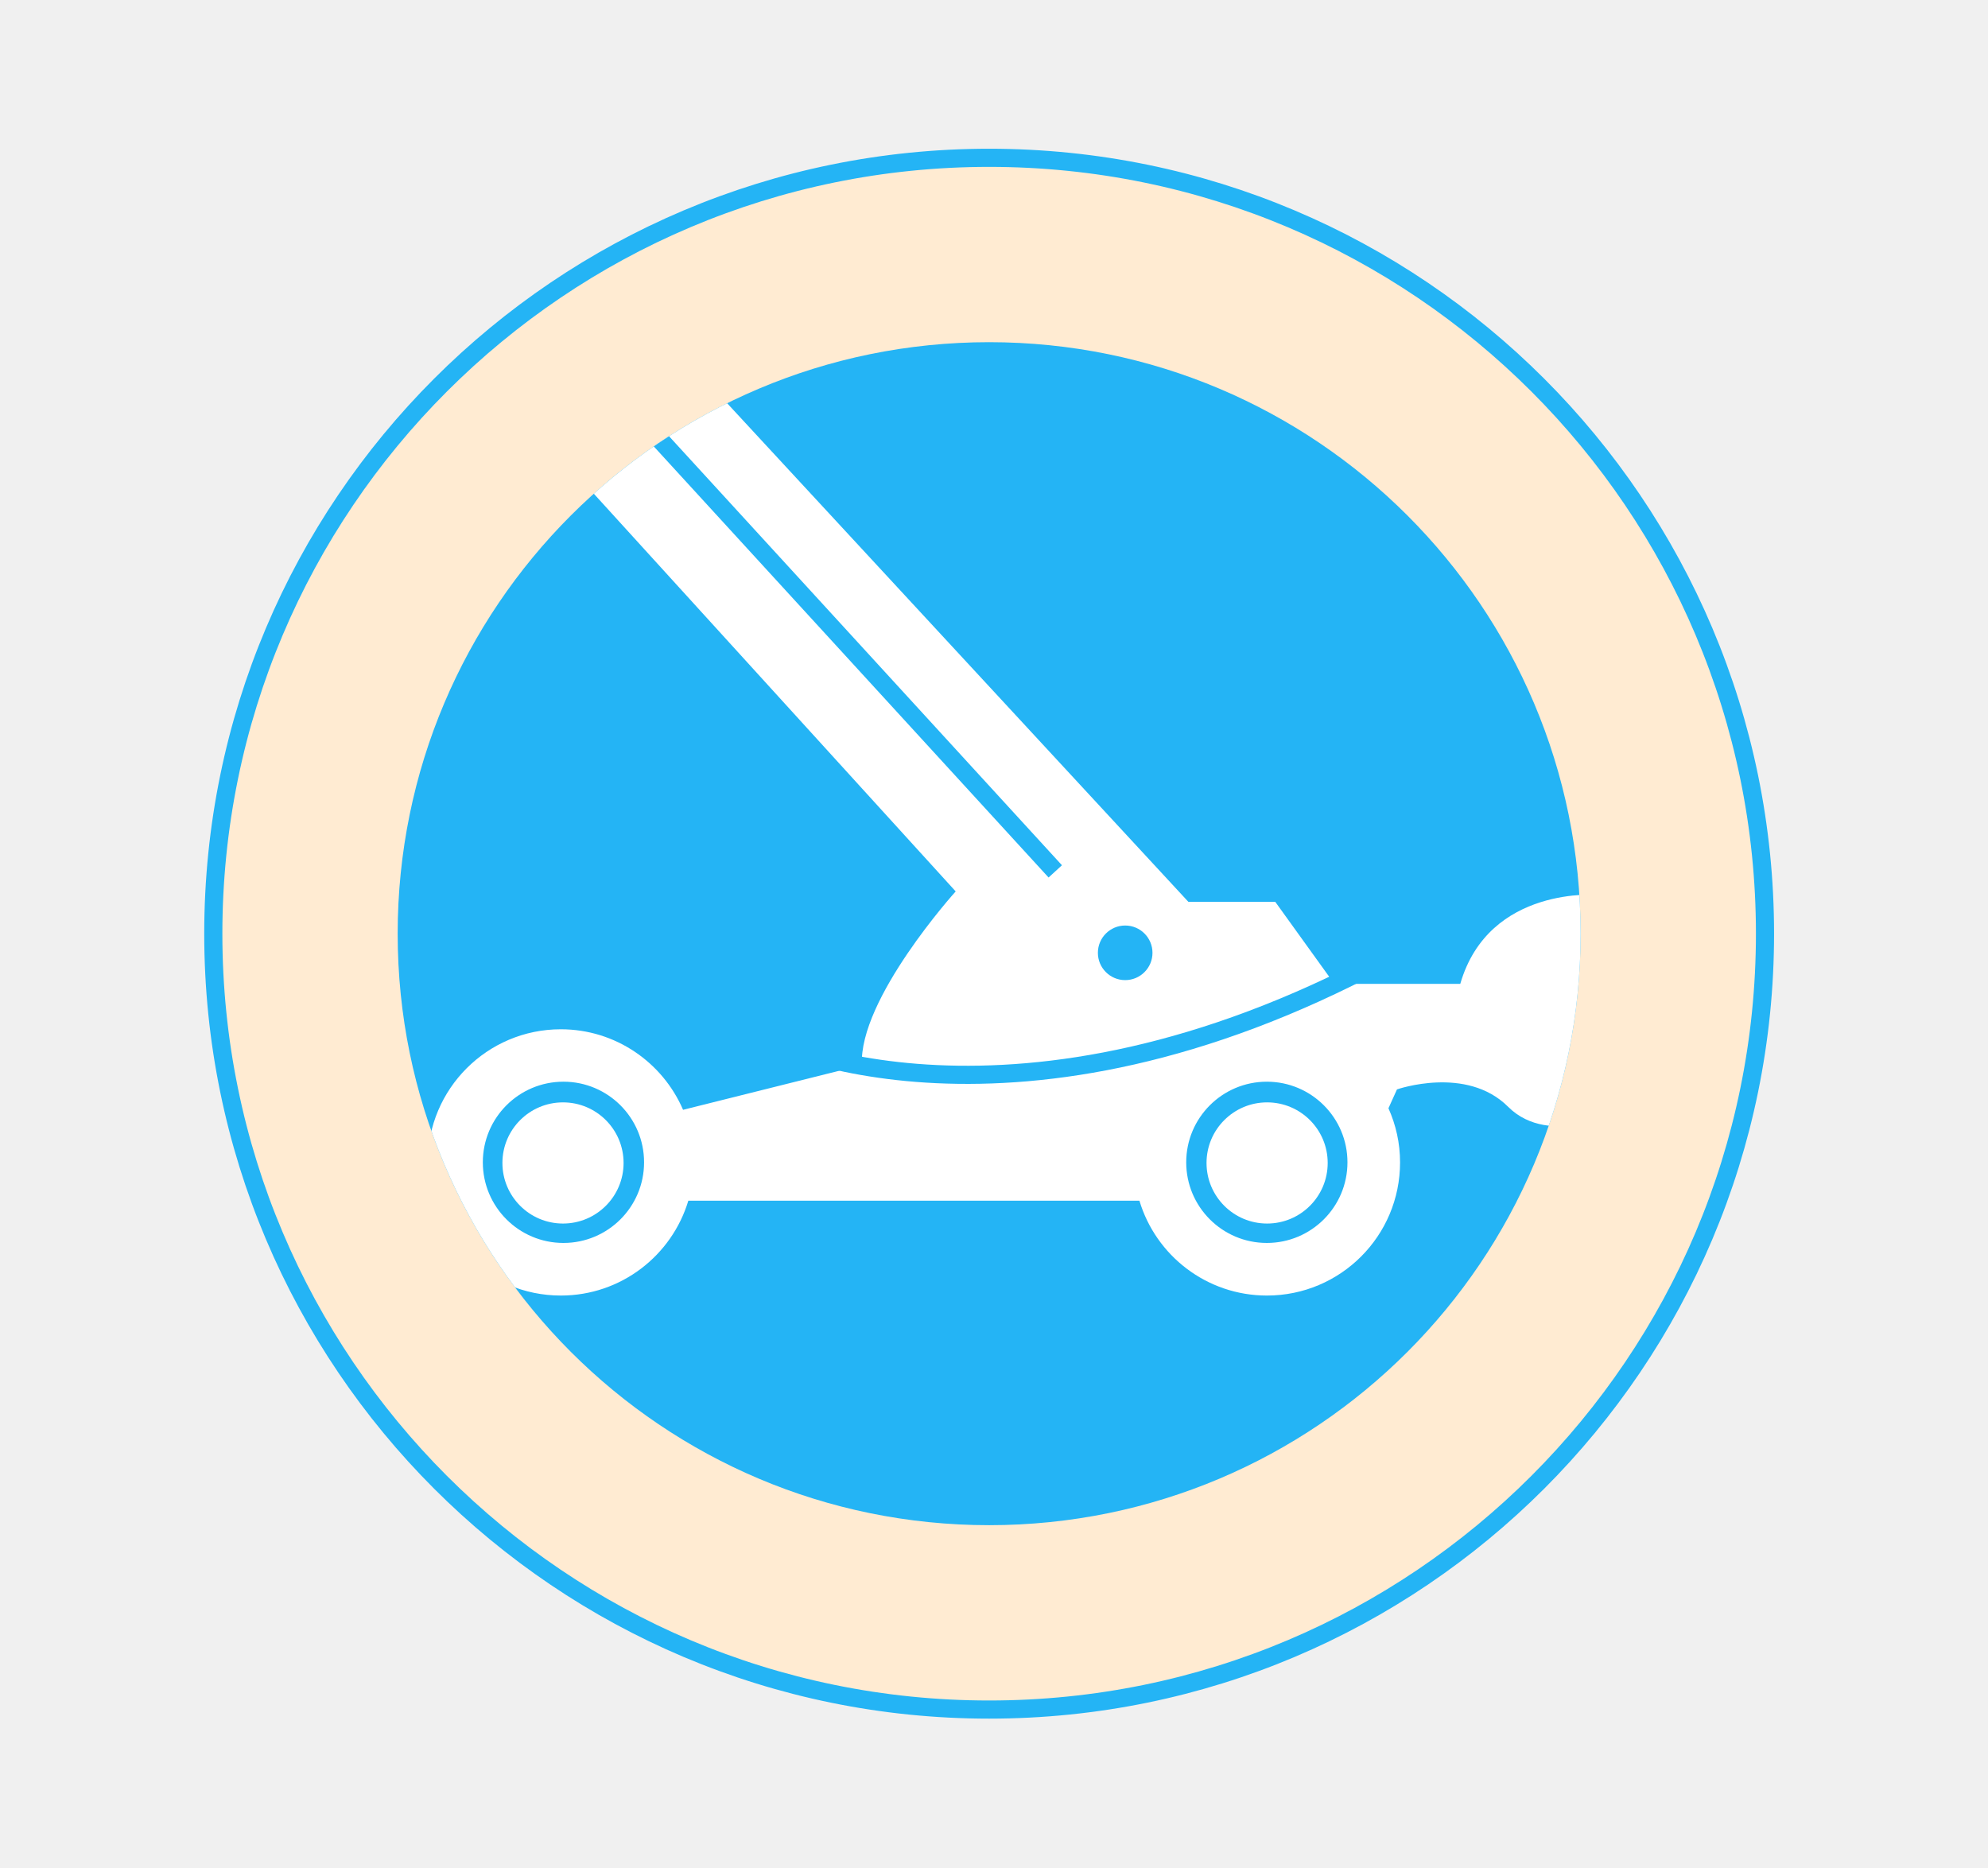
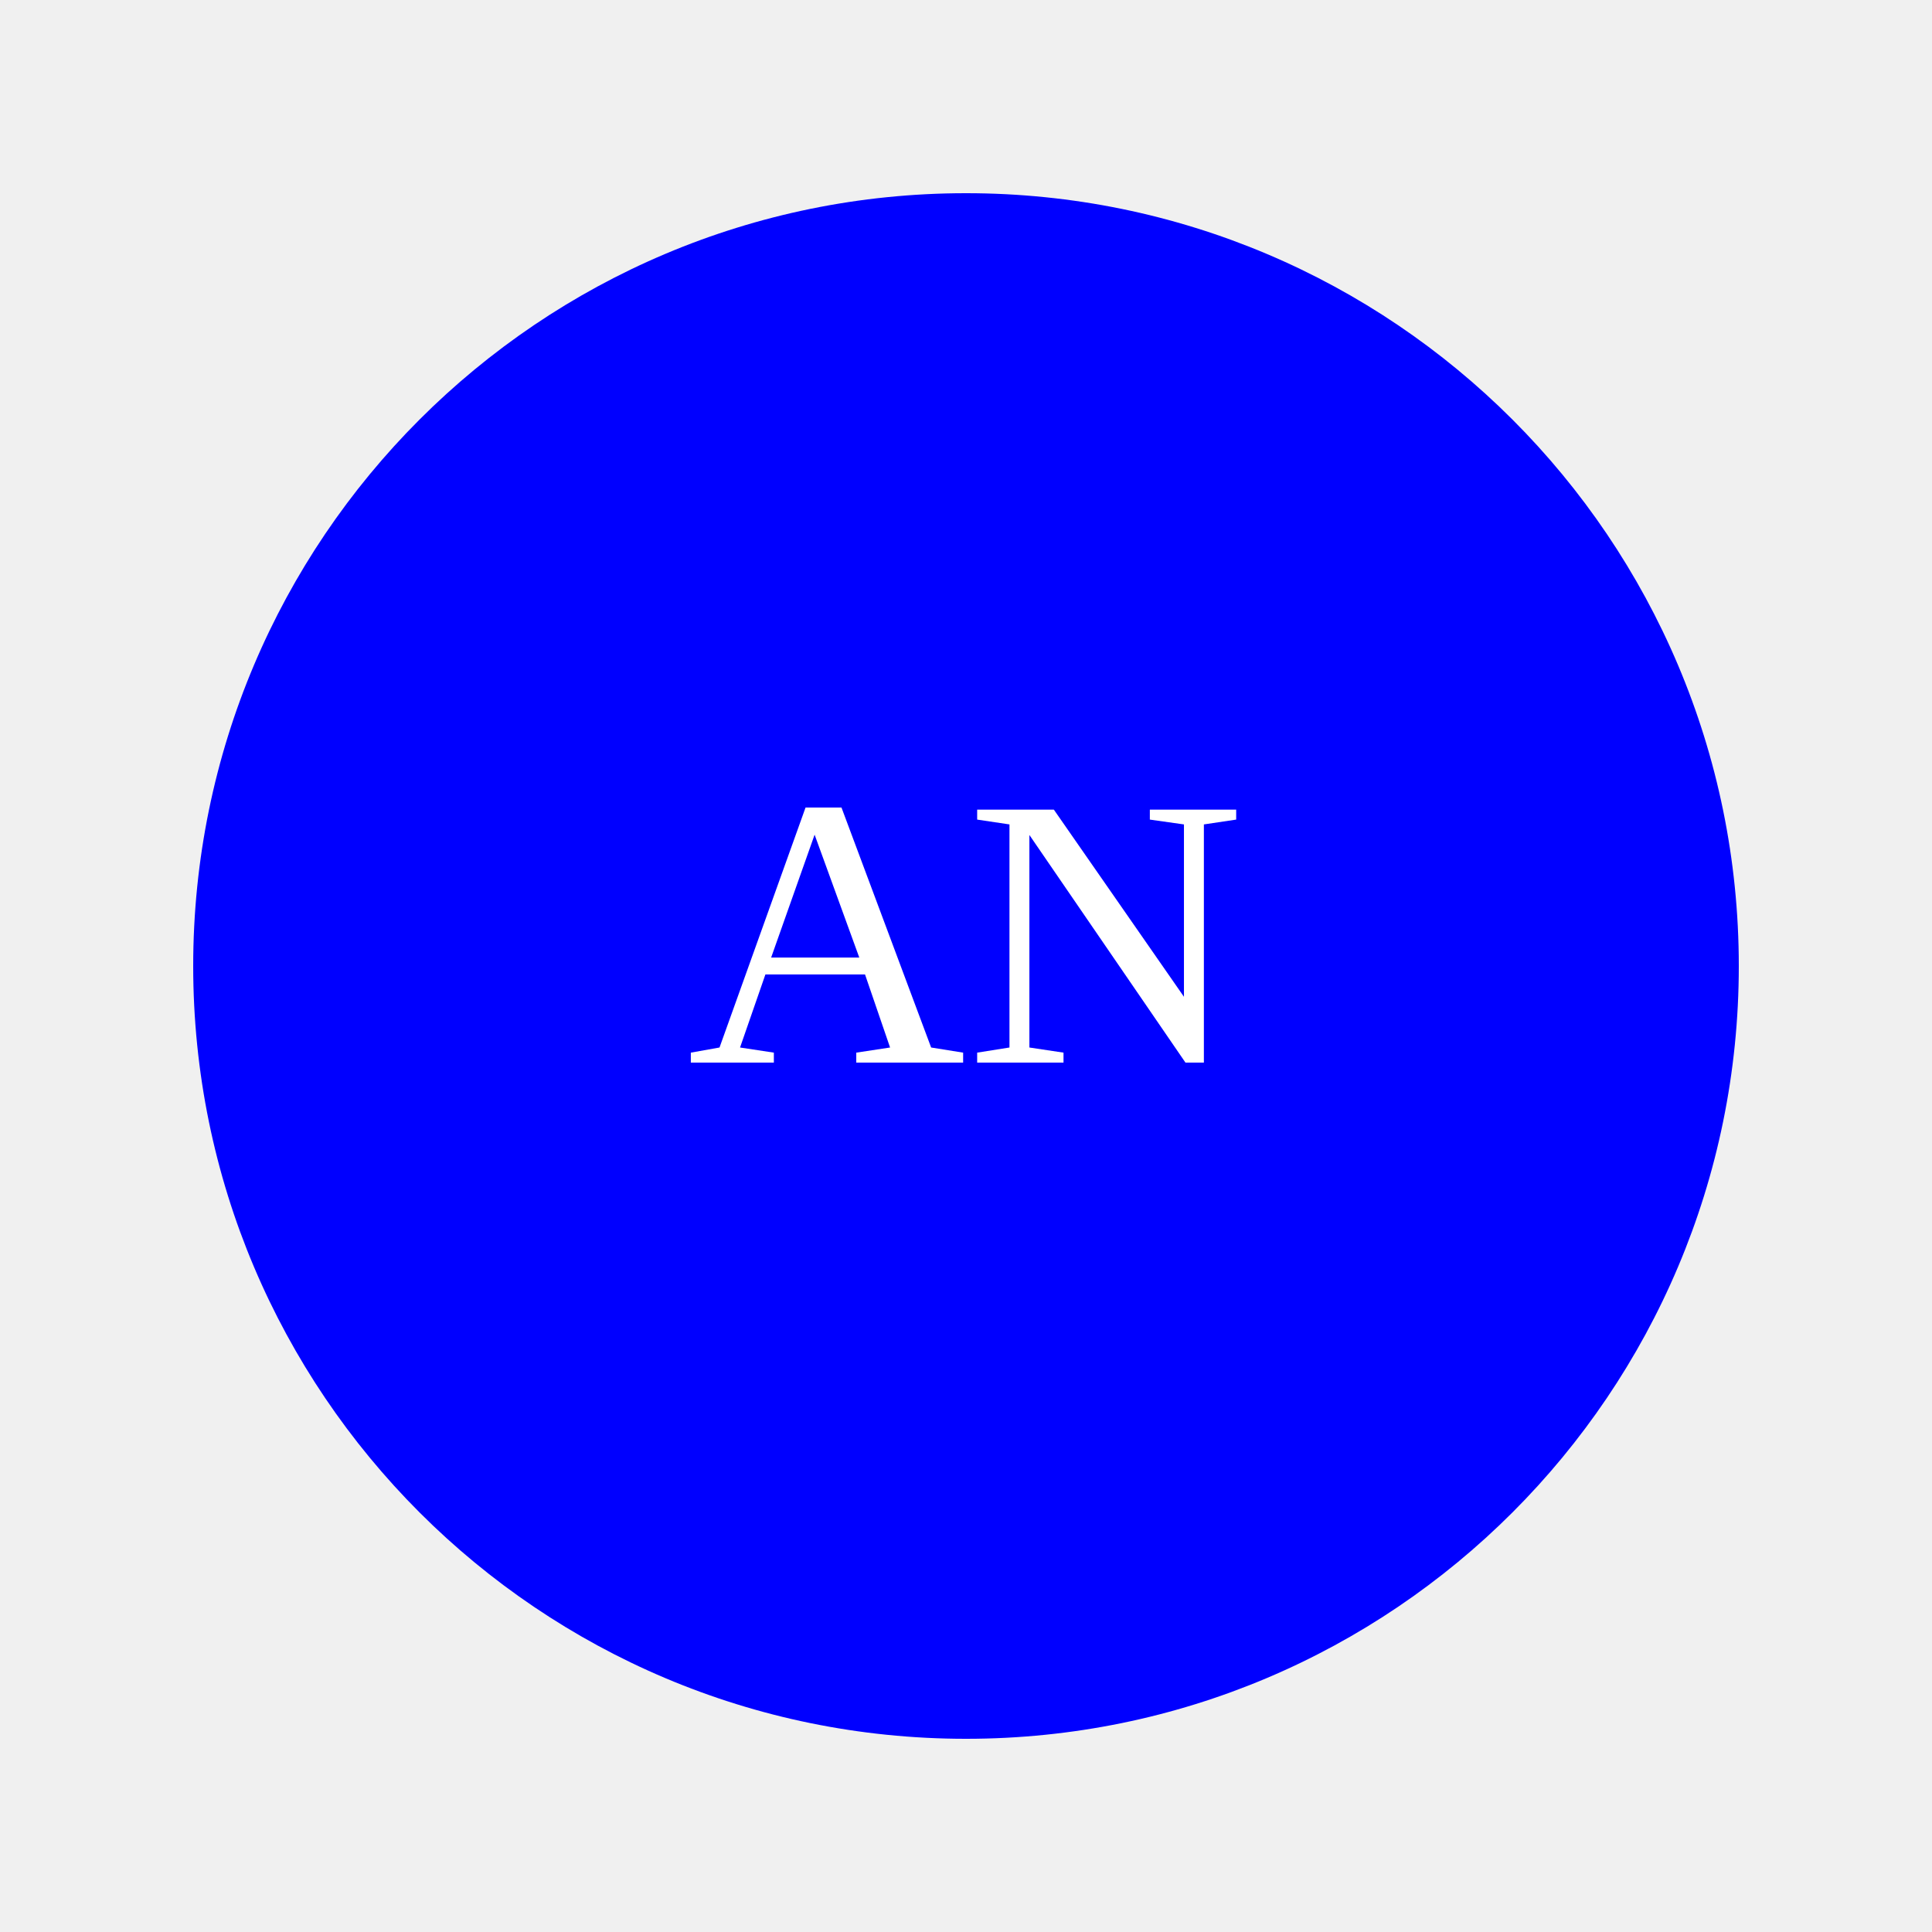
- <svg xmlns="http://www.w3.org/2000/svg" id="Layer_1" data-name="Layer 1" viewBox="0 0 219.21 205.9">
-   <defs>
-     <style>
-       .cls-1, .cls-2 {
-         fill: none;
-       }
- 
-       .cls-3 {
-         clip-path: url(#clippath);
-       }
- 
-       .cls-4 {
-         fill: #fff;
-       }
- 
-       .cls-5 {
-         fill: #24b4f5;
-       }
- 
-       .cls-6 {
-         fill: #ffebd2;
-       }
- 
-       .cls-6, .cls-2 {
-         stroke: #24b4f5;
-         stroke-miterlimit: 10;
-         stroke-width: 2px;
-       }
-     </style>
-     <clipPath id="clippath">
-       <circle class="cls-1" cx="109.07" cy="102.95" r="65.22" />
-     </clipPath>
-   </defs>
-   <circle class="cls-6" cx="109.07" cy="102.95" r="85.55" />
-   <circle class="cls-5" cx="109.07" cy="102.95" r="65.22" />
-   <g class="cls-3">
-     <path class="cls-4" d="M176.32,98.67s-12.14-1.1-15.3,9.81h-13.89l-6.51-9.04h-9.58l-53.24-57.55-14.94,9.67,42.52,46.73s-10.72,11.87-10.34,19.15l-19.72,4.93c-2.25-5.22-7.44-8.88-13.48-8.88-8.11,0-14.68,6.57-14.68,14.68s6.57,14.68,14.68,14.68c6.64,0,12.24-4.41,14.06-10.46h49.74c1.81,6.05,7.42,10.46,14.06,10.46,8.11,0,14.68-6.57,14.68-14.68,0-2.13-.46-4.14-1.28-5.97l.94-2.08s7.66-2.68,12.26,1.92c4.6,4.6,12.64,.38,12.64,.38l-2.61-23.75Zm-114.19,38.38c-4.91,0-8.89-3.98-8.89-8.89s3.98-8.89,8.89-8.89,8.89,3.98,8.89,8.89-3.98,8.89-8.89,8.89Zm77.56,0c-4.91,0-8.89-3.98-8.89-8.89s3.98-8.89,8.89-8.89,8.89,3.98,8.89,8.89-3.98,8.89-8.89,8.89Z" />
-     <line class="cls-2" x1="63.79" y1="38.68" x2="116.36" y2="96.08" />
-     <path class="cls-2" d="M82.31,113.31c2.74,2.08,29.83,14.08,70.16-7.47" />
-     <circle class="cls-5" cx="124.07" cy="105.06" r="3.01" />
-     <circle class="cls-4" cx="62.08" cy="128.23" r="6.68" />
-     <circle class="cls-4" cx="139.72" cy="128.23" r="6.68" />
-   </g>
+ <svg xmlns="http://www.w3.org/2000/svg" width="100" height="100">
+   <circle cx="50" cy="50" r="40" fill="blue" />
+   <text x="50" y="55" font-size="20" text-anchor="middle" fill="white">AN</text>
</svg>
